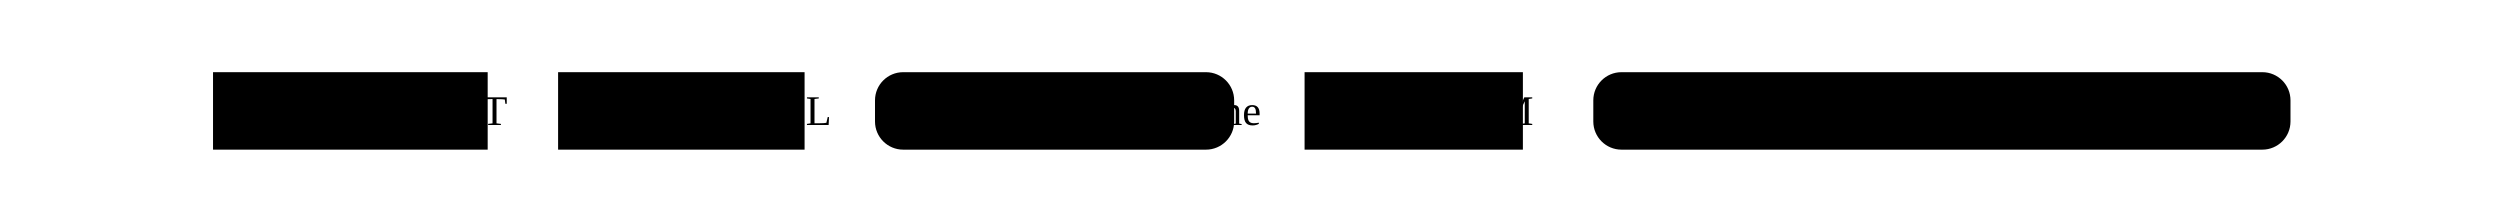
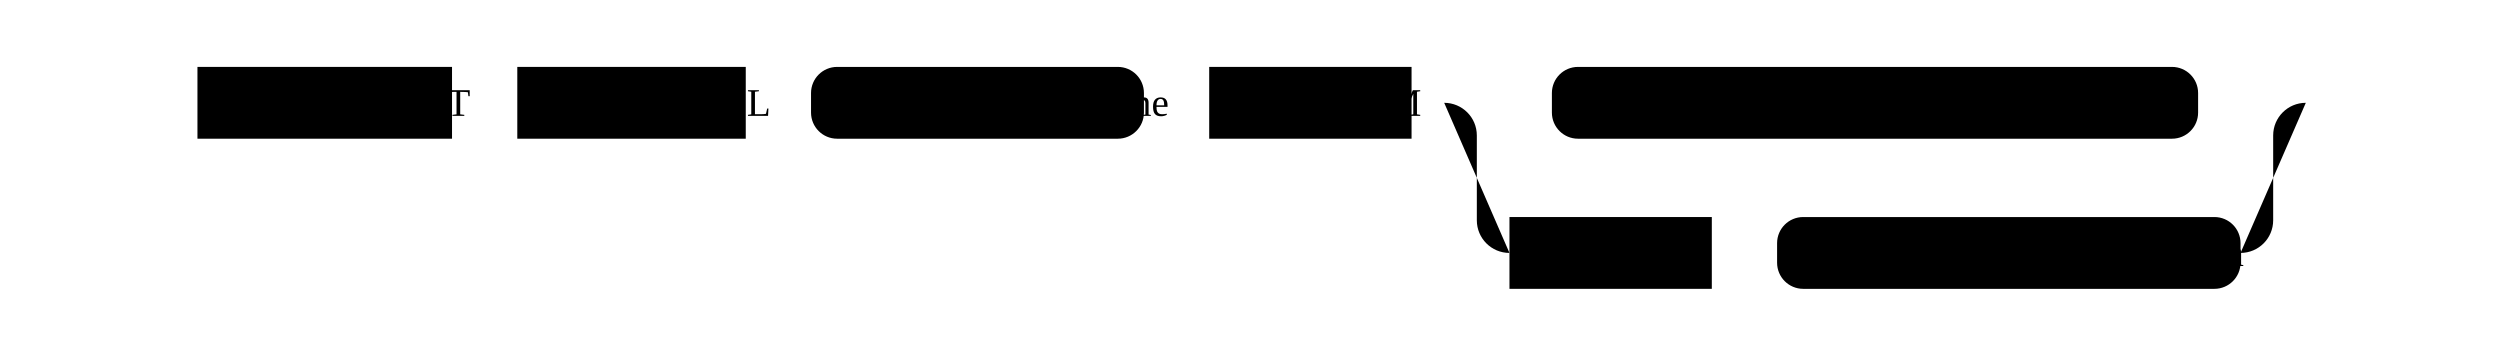
- <svg xmlns="http://www.w3.org/2000/svg" class="railroad-diagram" width="710" height="62" viewBox="0 0 710 62">
+ <svg xmlns="http://www.w3.org/2000/svg" class="railroad-diagram" width="766" height="108" viewBox="0 0 766 108">
  <g transform="translate(.5 .5)">
    <path d="M 20 21 v 20 m 0 -10 h 20.5" />
    <g>
      <path d="M40 31h0" />
-       <path d="M670 31h0" />
+       <path d="M726 31h0" />
      <path d="M40 31h20" />
      <g>
        <path d="M60 31h0" />
-         <path d="M650 31h0" />
+         <path d="M706 31h0" />
        <g class="terminal">
          <path d="M60 31h0" />
          <path d="M138 31h0" />
          <rect x="60" y="20" width="78" height="22" rx="0" ry="0" />
          <text x="99" y="35">IMPORT</text>
        </g>
        <path d="M138 31h10" />
        <path d="M148 31h10" />
        <g class="terminal">
          <path d="M158 31h0" />
          <path d="M228 31h0" />
          <rect x="158" y="20" width="70" height="22" rx="0" ry="0" />
          <text x="193" y="35">MODEL</text>
        </g>
        <path d="M228 31h10" />
        <path d="M238 31h10" />
        <g class="non-terminal">
          <path d="M248 31h0" />
          <path d="M350 31h0" />
          <rect x="248" y="20" width="102" height="22" rx="8" ry="8" />
          <text x="299" y="35">modelName</text>
        </g>
        <path d="M350 31h10" />
        <path d="M360 31h10" />
        <g class="terminal">
          <path d="M370 31h0" />
          <path d="M432 31h0" />
          <rect x="370" y="20" width="62" height="22" rx="0" ry="0" />
          <text x="401" y="35">FROM</text>
        </g>
        <path d="M432 31h10" />
-         <path d="M442 31h10" />
-         <g class="non-terminal">
-           <path d="M452 31h0" />
-           <path d="M650 31h0" />
-           <rect x="452" y="20" width="198" height="22" rx="8" ry="8" />
-           <text x="551" y="35">binary_string_literal</text>
+         <g>
+           <path d="M442 31h0" />
+           <path d="M706 31h0" />
+           <path d="M442 31h20" />
+           <g>
+             <path d="M462 31h13" />
+             <path d="M673 31h13" />
+             <g class="non-terminal">
+               <path d="M475 31h0" />
+               <path d="M673 31h0" />
+               <rect x="475" y="20" width="198" height="22" rx="8" ry="8" />
+               <text x="574" y="35">binary_string_literal</text>
+             </g>
+           </g>
+           <path d="M686 31h20" />
+           <path d="M442 31a10 10 0 0 1 10 10v26a10 10 0 0 0 10 10" />
+           <g>
+             <path d="M462 77h0" />
+             <path d="M686 77h0" />
+             <g class="terminal">
+               <path d="M462 77h0" />
+               <path d="M524 77h0" />
+               <rect x="462" y="66" width="62" height="22" rx="0" ry="0" />
+               <text x="493" y="81">FILE</text>
+             </g>
+             <path d="M524 77h10" />
+             <path d="M534 77h10" />
+             <g class="non-terminal">
+               <path d="M544 77h0" />
+               <path d="M686 77h0" />
+               <rect x="544" y="66" width="142" height="22" rx="8" ry="8" />
+               <text x="615" y="81">importFilePath</text>
+             </g>
+           </g>
+           <path d="M686 77a10 10 0 0 0 10 -10v-26a10 10 0 0 1 10 -10" />
        </g>
      </g>
-       <path d="M650 31h20" />
+       <path d="M706 31h20" />
    </g>
-     <path d="M 670 31 h 20 m 0 -10 v 20" />
+     <path d="M 726 31 h 20 m 0 -10 v 20" />
  </g>
</svg>
